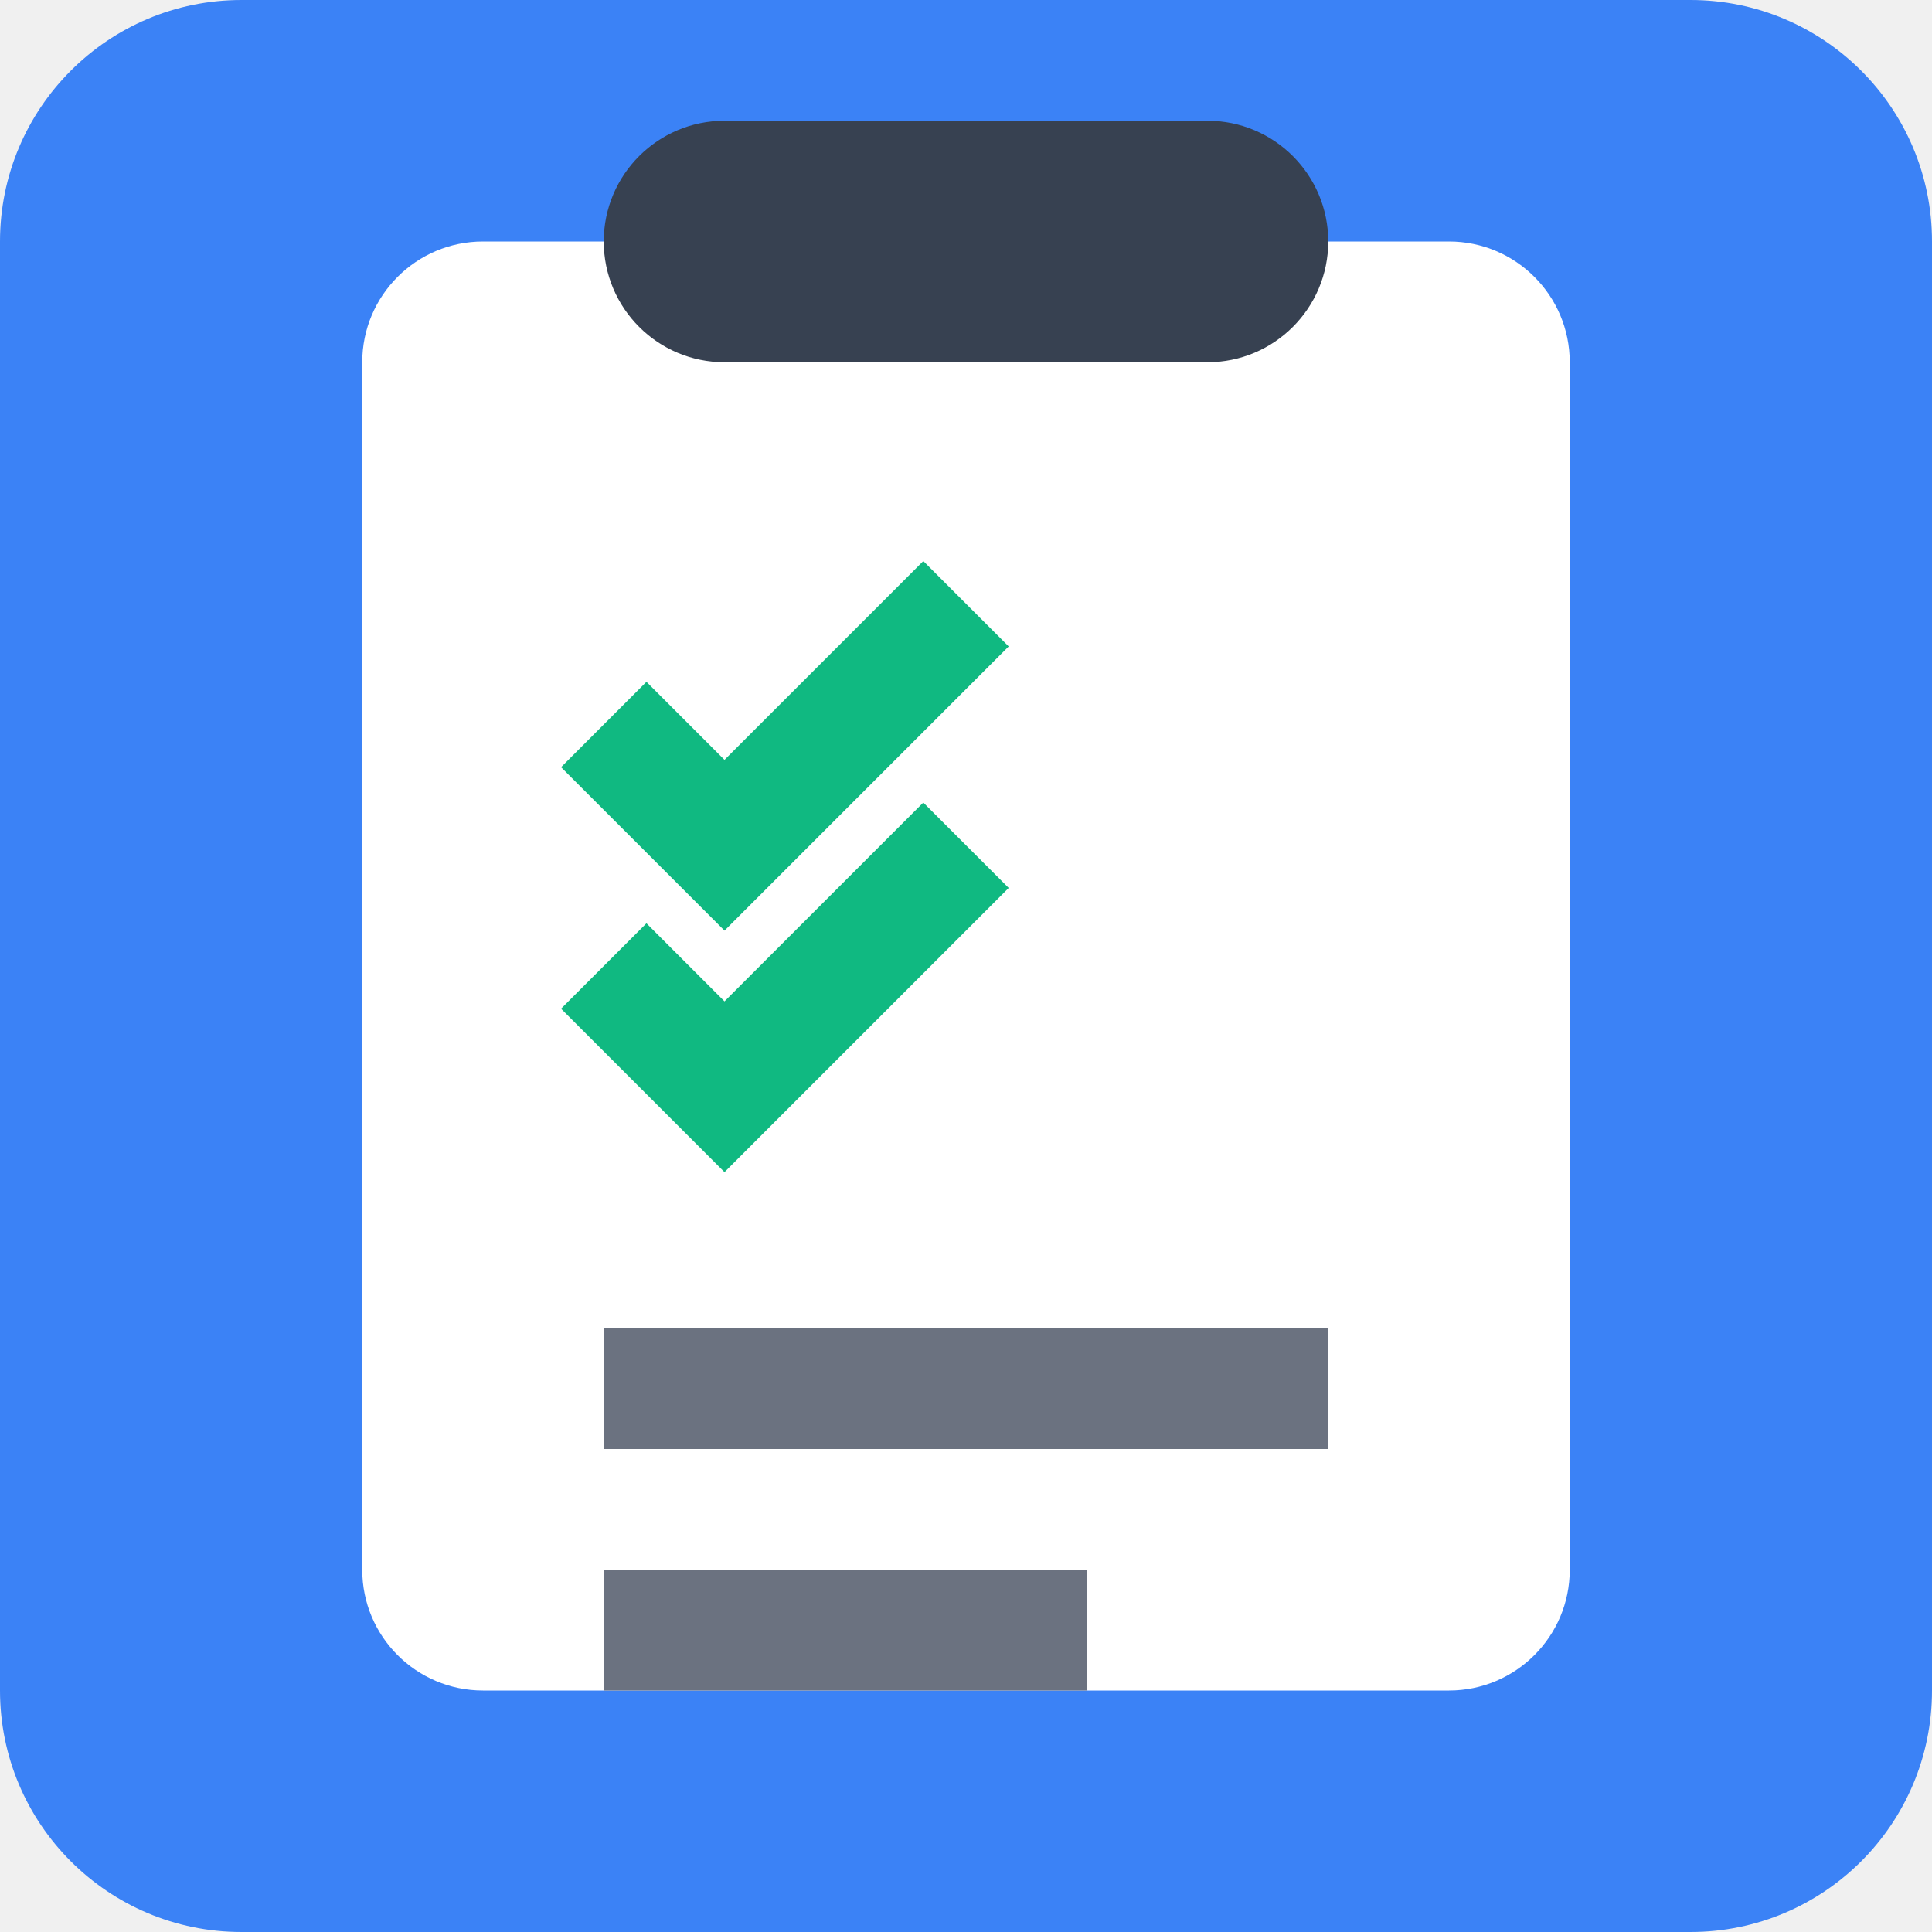
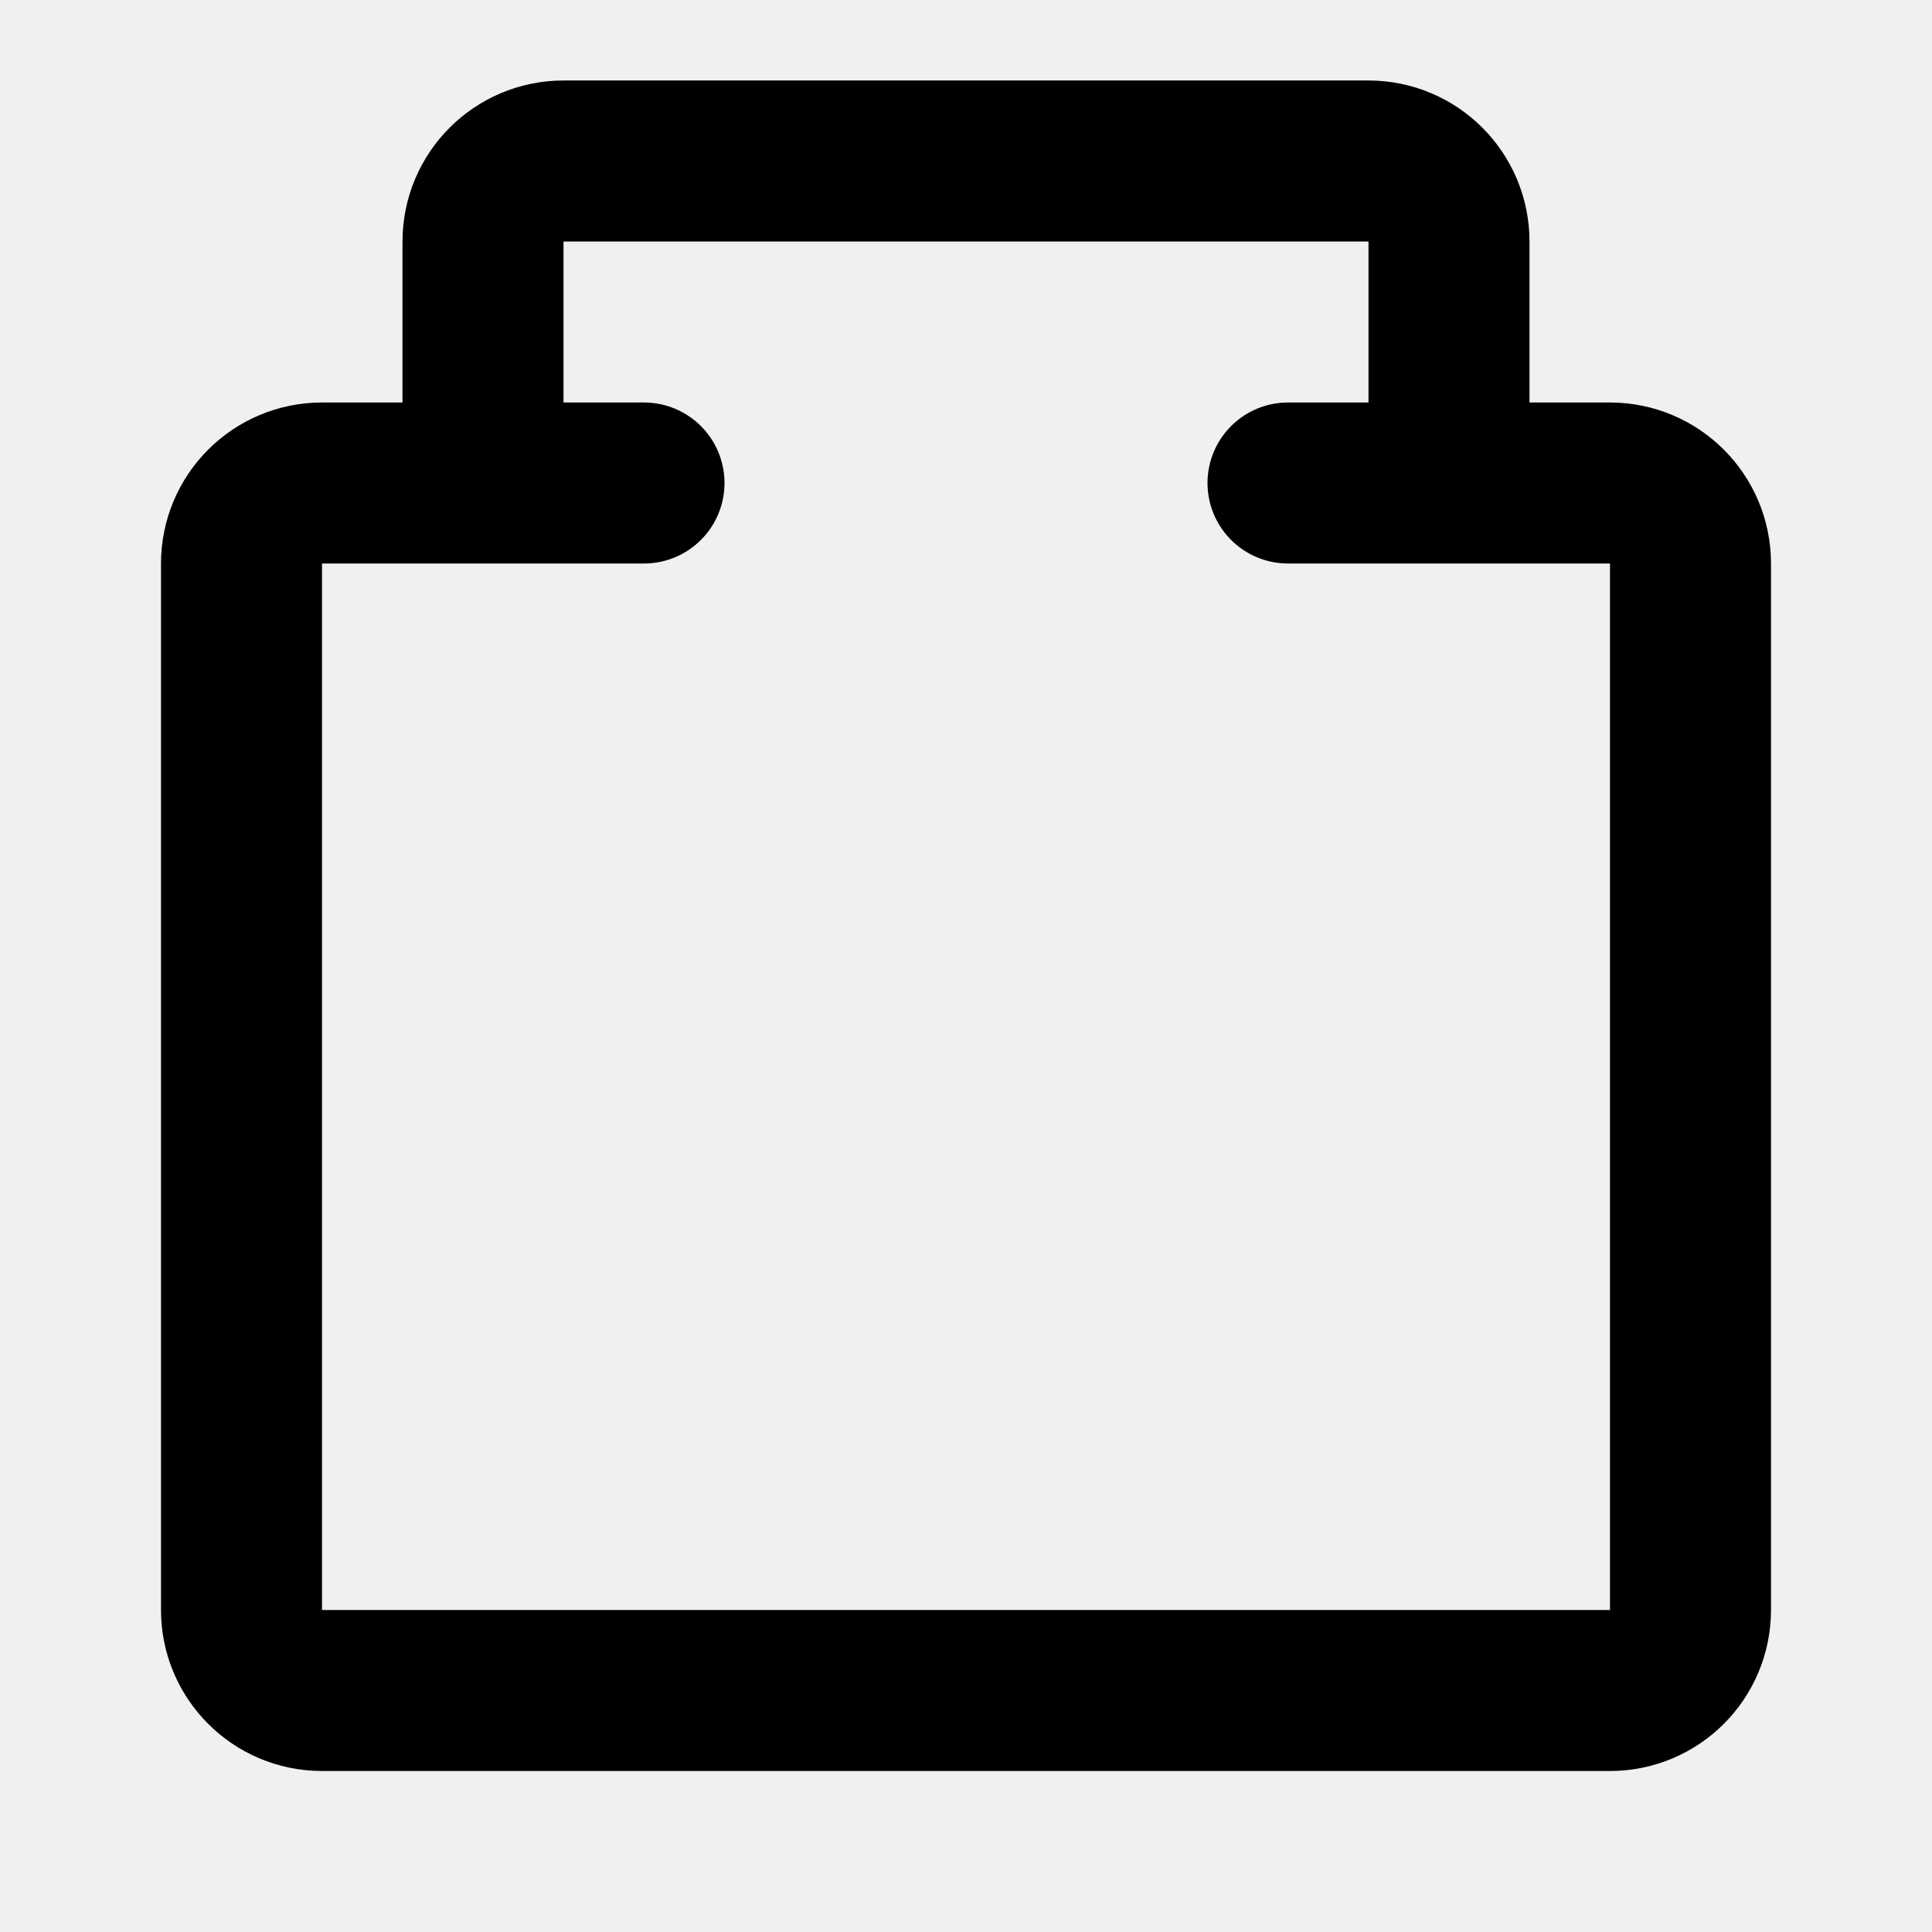
- <svg xmlns="http://www.w3.org/2000/svg" width="16" height="16" viewBox="0 0 16 16">
-   <rect width="16" height="16" rx="2" fill="#3B82F6" />
-   <rect x="3" y="2" width="10" height="12" rx="1" fill="white" />
-   <rect x="5" y="1" width="6" height="2" rx="1" fill="#374151" />
-   <path d="M5 6 L6 7 L8 5" stroke="#10B981" stroke-width="1" fill="none" />
-   <path d="M5 8 L6 9 L8 7" stroke="#10B981" stroke-width="1" fill="none" />
-   <rect x="5" y="11" width="6" height="1" fill="#6B7280" />
-   <rect x="5" y="13" width="4" height="1" fill="#6B7280" />
+ <svg xmlns="http://www.w3.org/2000/svg" width="24" height="24" viewBox="0 0 24 24" fill="none" stroke="currentColor" stroke-width="2" stroke-linecap="round" stroke-linejoin="round">
+   <path d="M21 8v12a1 1 0 0 1-1 1H4a1 1 0 0 1-1-1V8m18 0V7a1 1 0 0 0-1-1h-2M3 8V7a1 1 0 0 1 1-1h2m0 0V3a1 1 0 0 1 1-1h10a1 1 0 0 1 1 1v3m0 0h-2M6 6h2" />
</svg>
